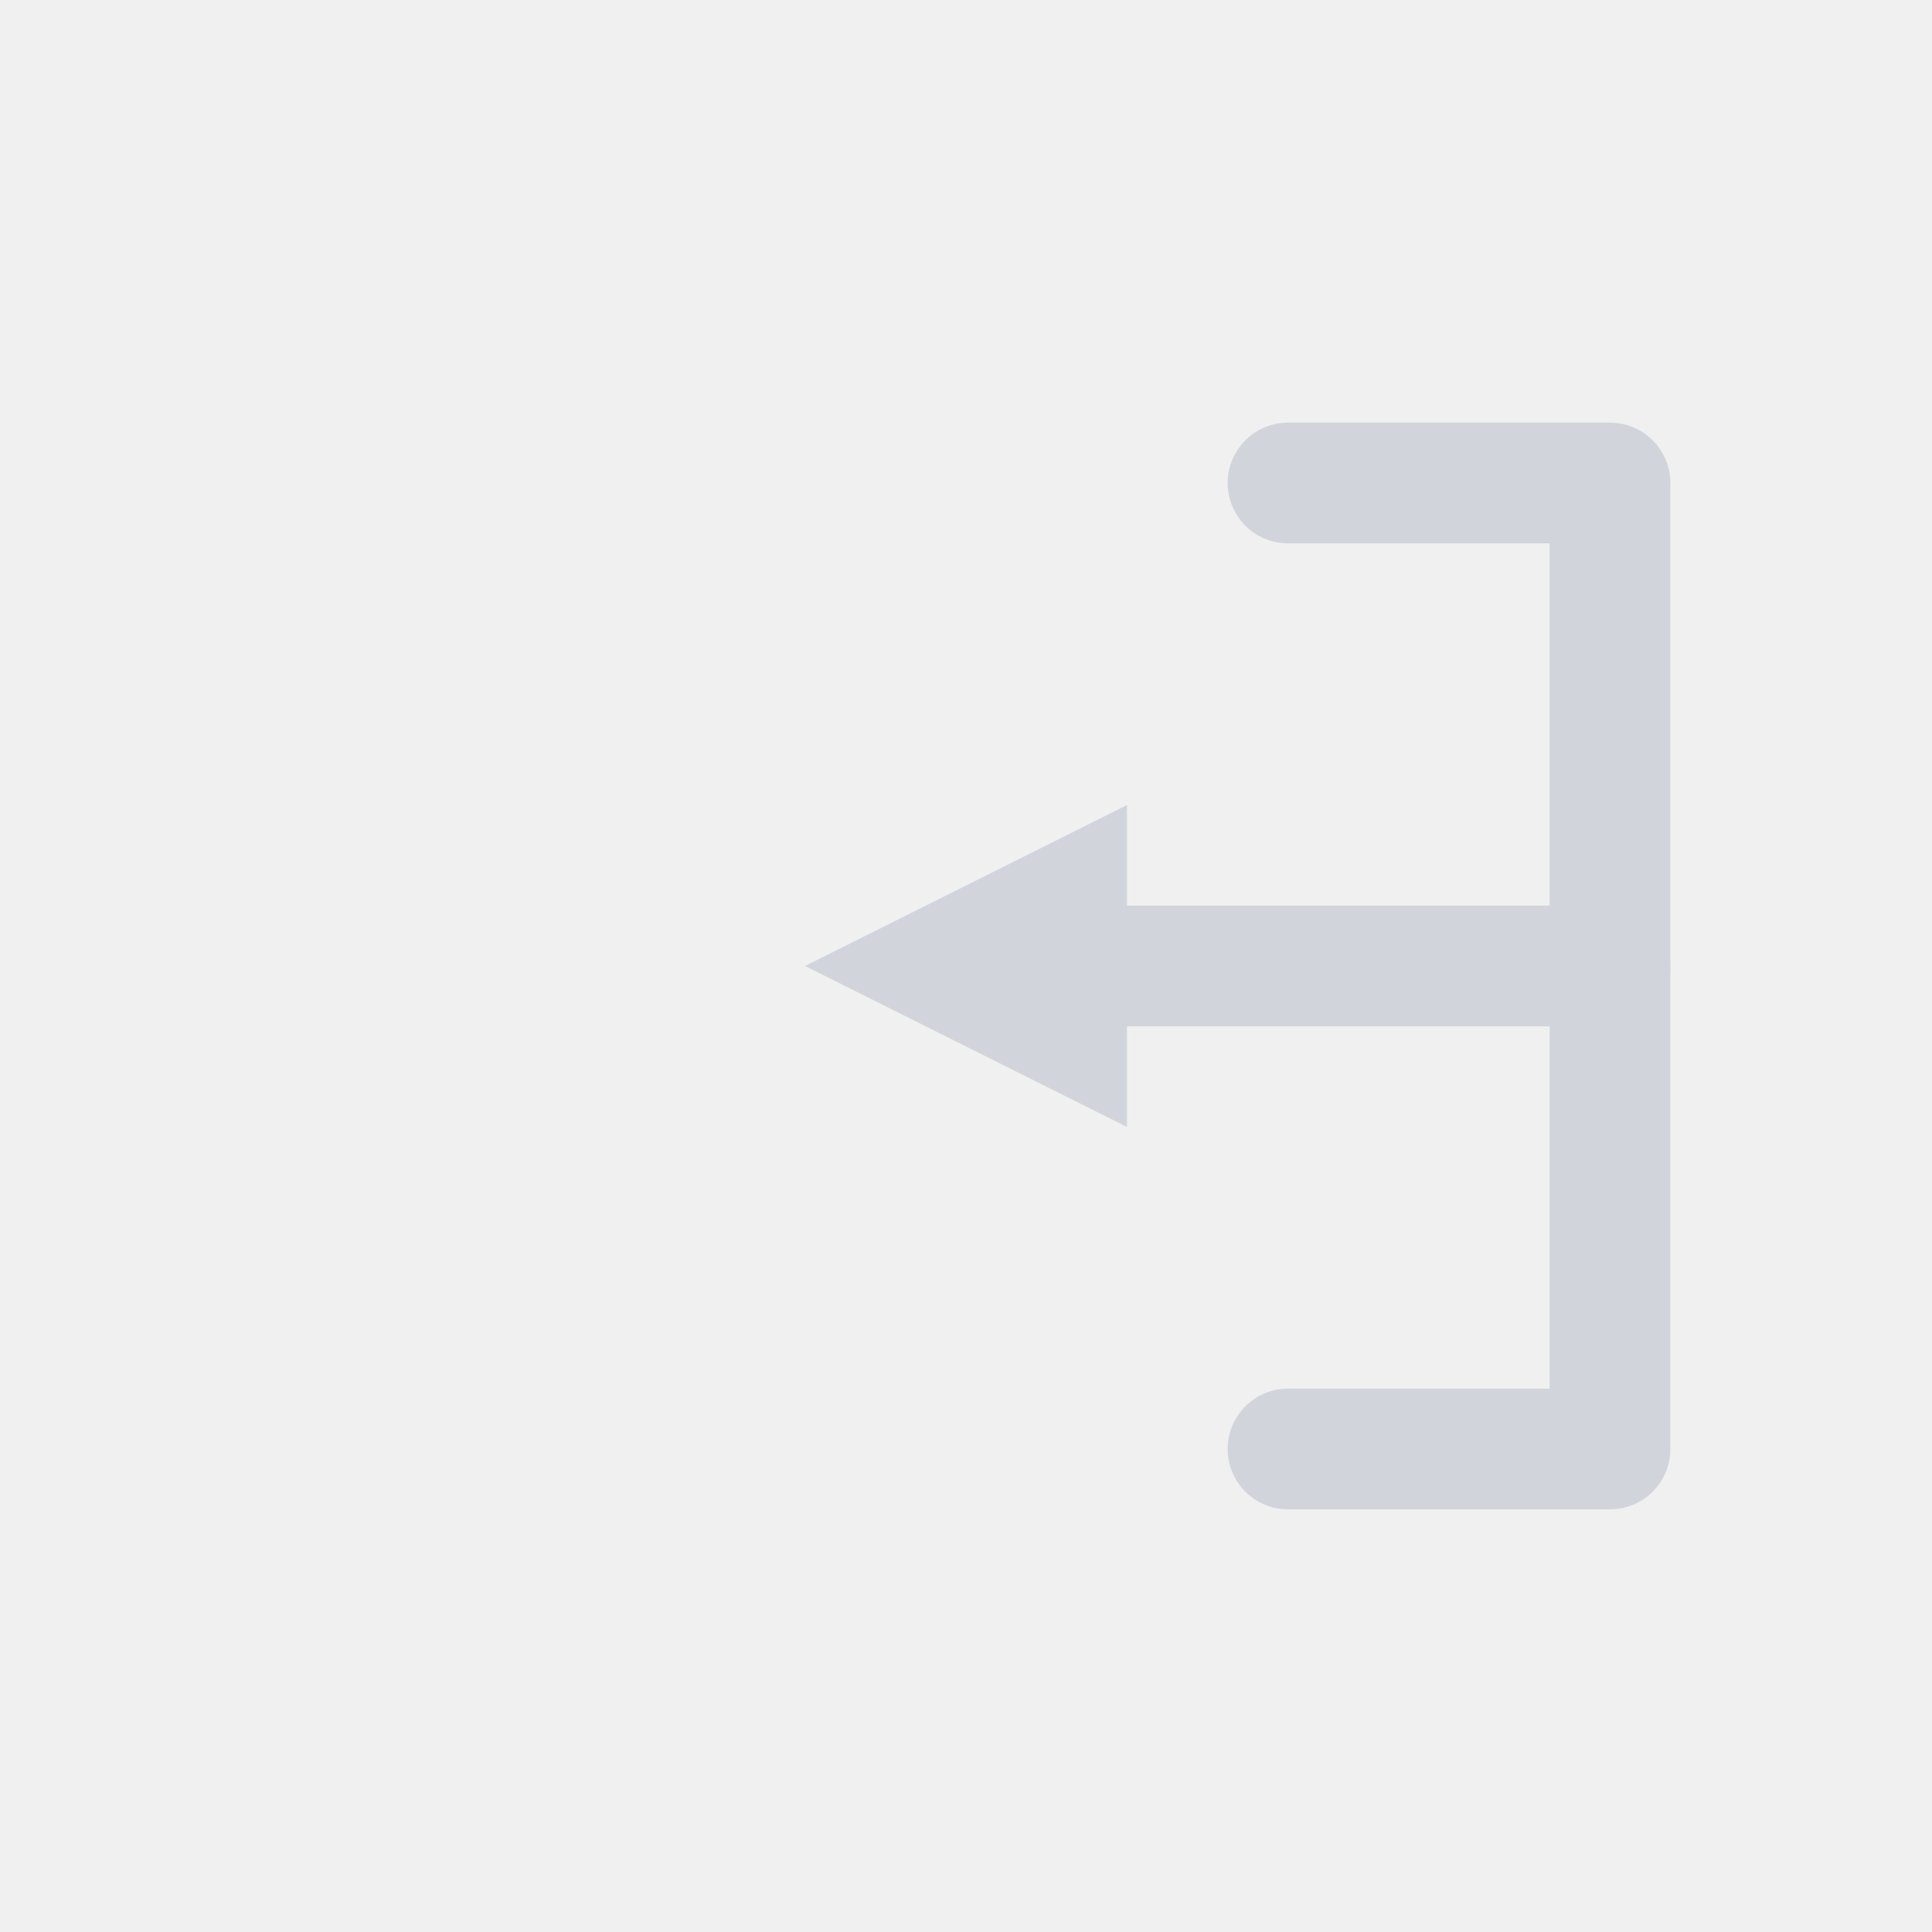
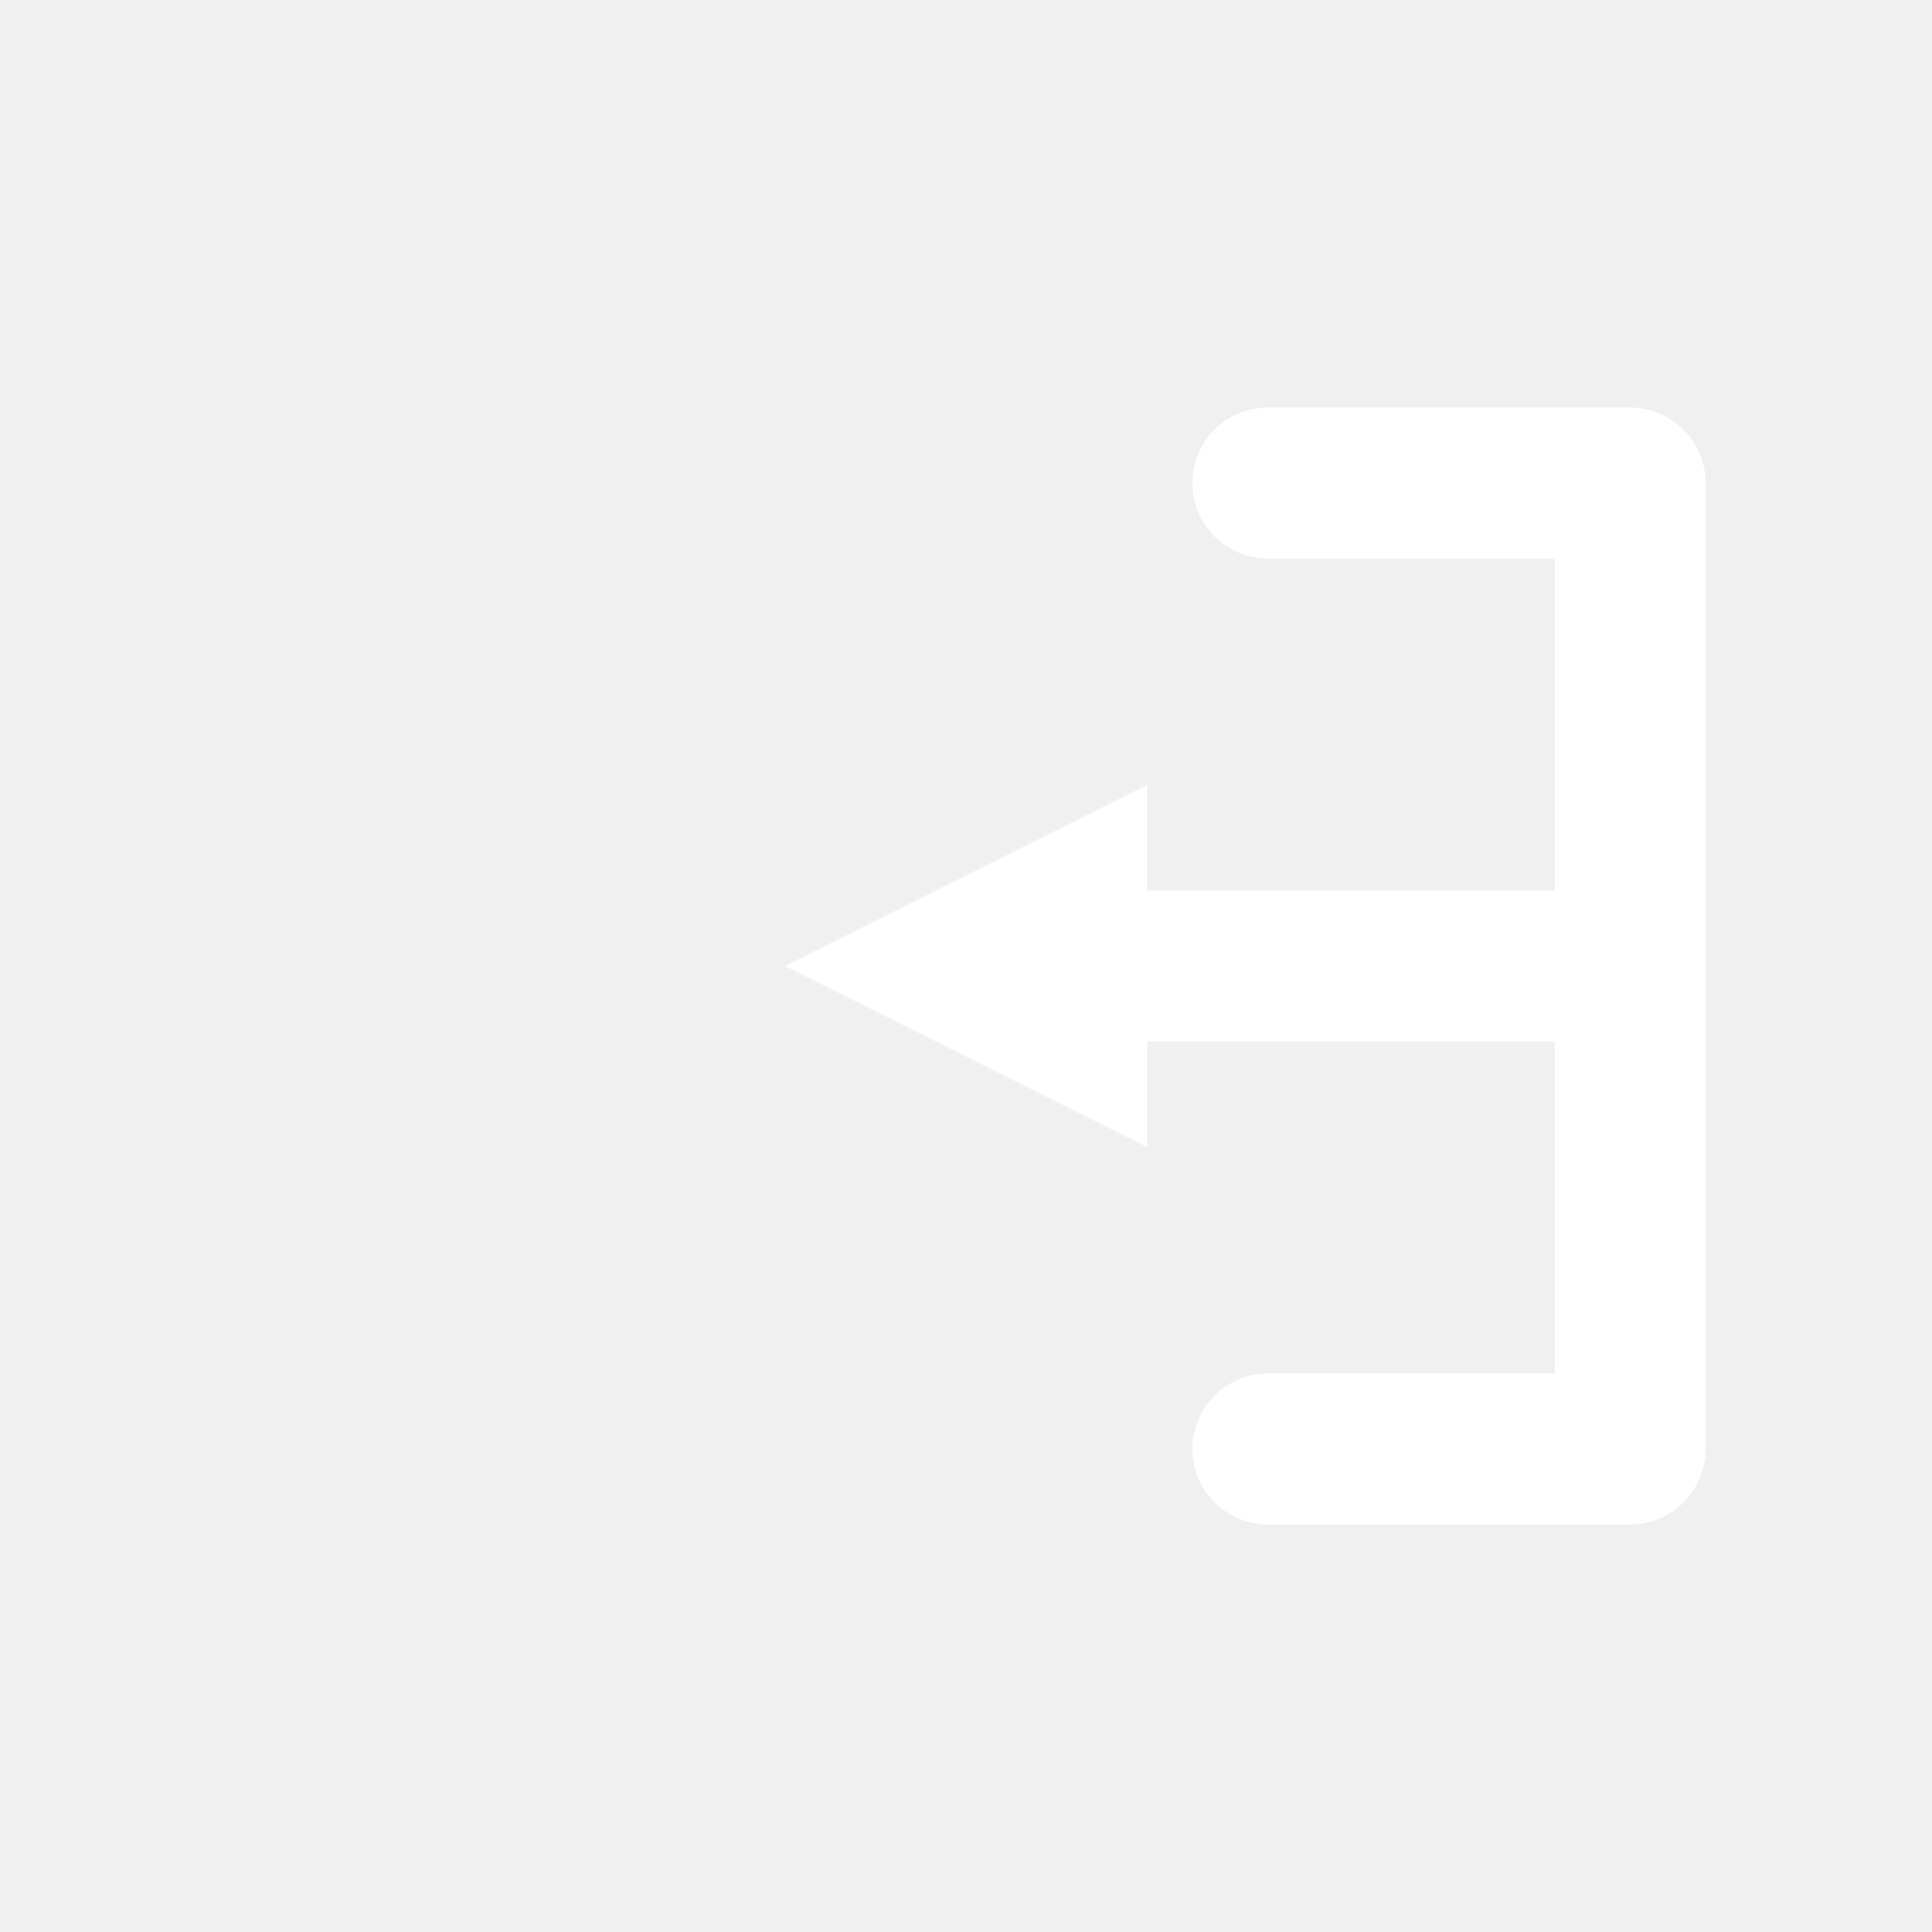
- <svg xmlns="http://www.w3.org/2000/svg" viewBox="0 0 24 24" fill="none" stroke="#d1d5db" stroke-width="1.5" stroke-linecap="round" stroke-linejoin="round">
-   <polyline points="16,6 20,6 20,18 16,18" />
-   <line x1="20" y1="12" x2="14" y2="12" />
-   <polygon points="14,10 10,12 14,14" fill="#d1d5db" stroke="none" />
+ <svg xmlns="http://www.w3.org/2000/svg" viewBox="0 0 32 32" width="32" height="32" fill="none" stroke="#ffffff" stroke-width="2.5" stroke-linecap="round" stroke-linejoin="round">
+   <polyline points="21,8 27,8 27,24 21,24" />
+   <line x1="27" y1="16" x2="19" y2="16" />
+   <polygon points="19,13 13,16 19,19" fill="#ffffff" stroke="none" />
</svg>
